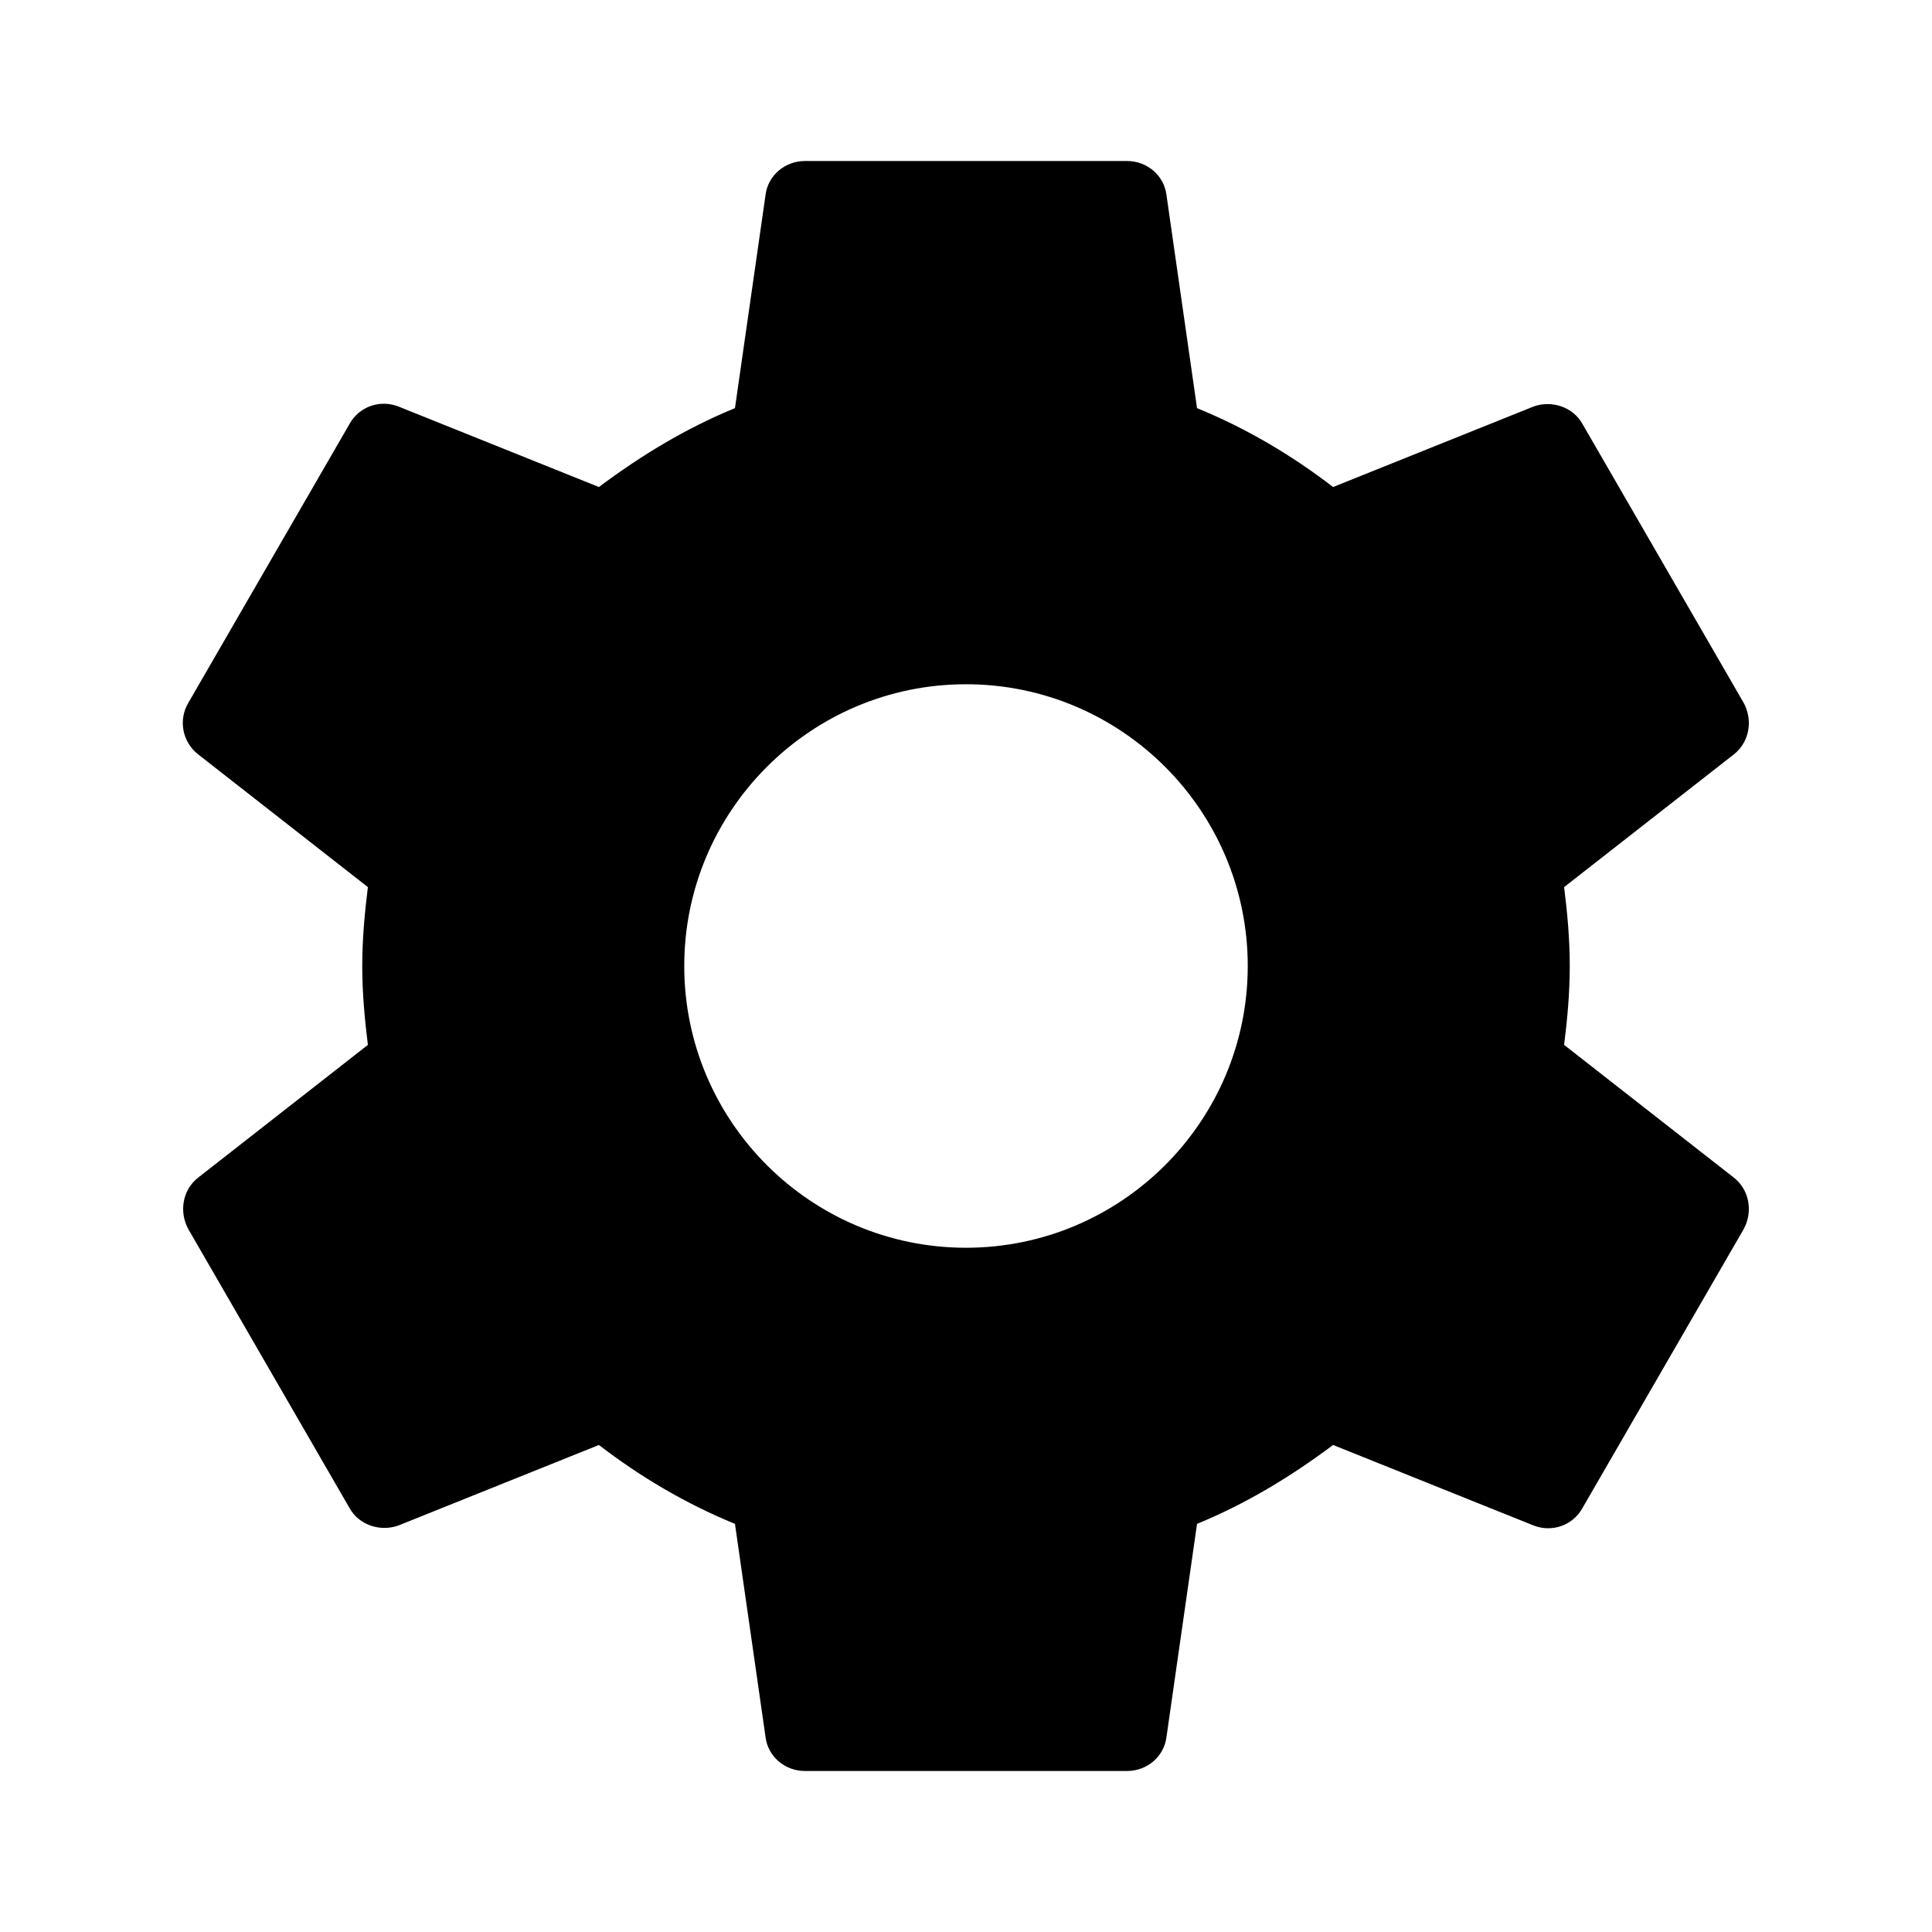
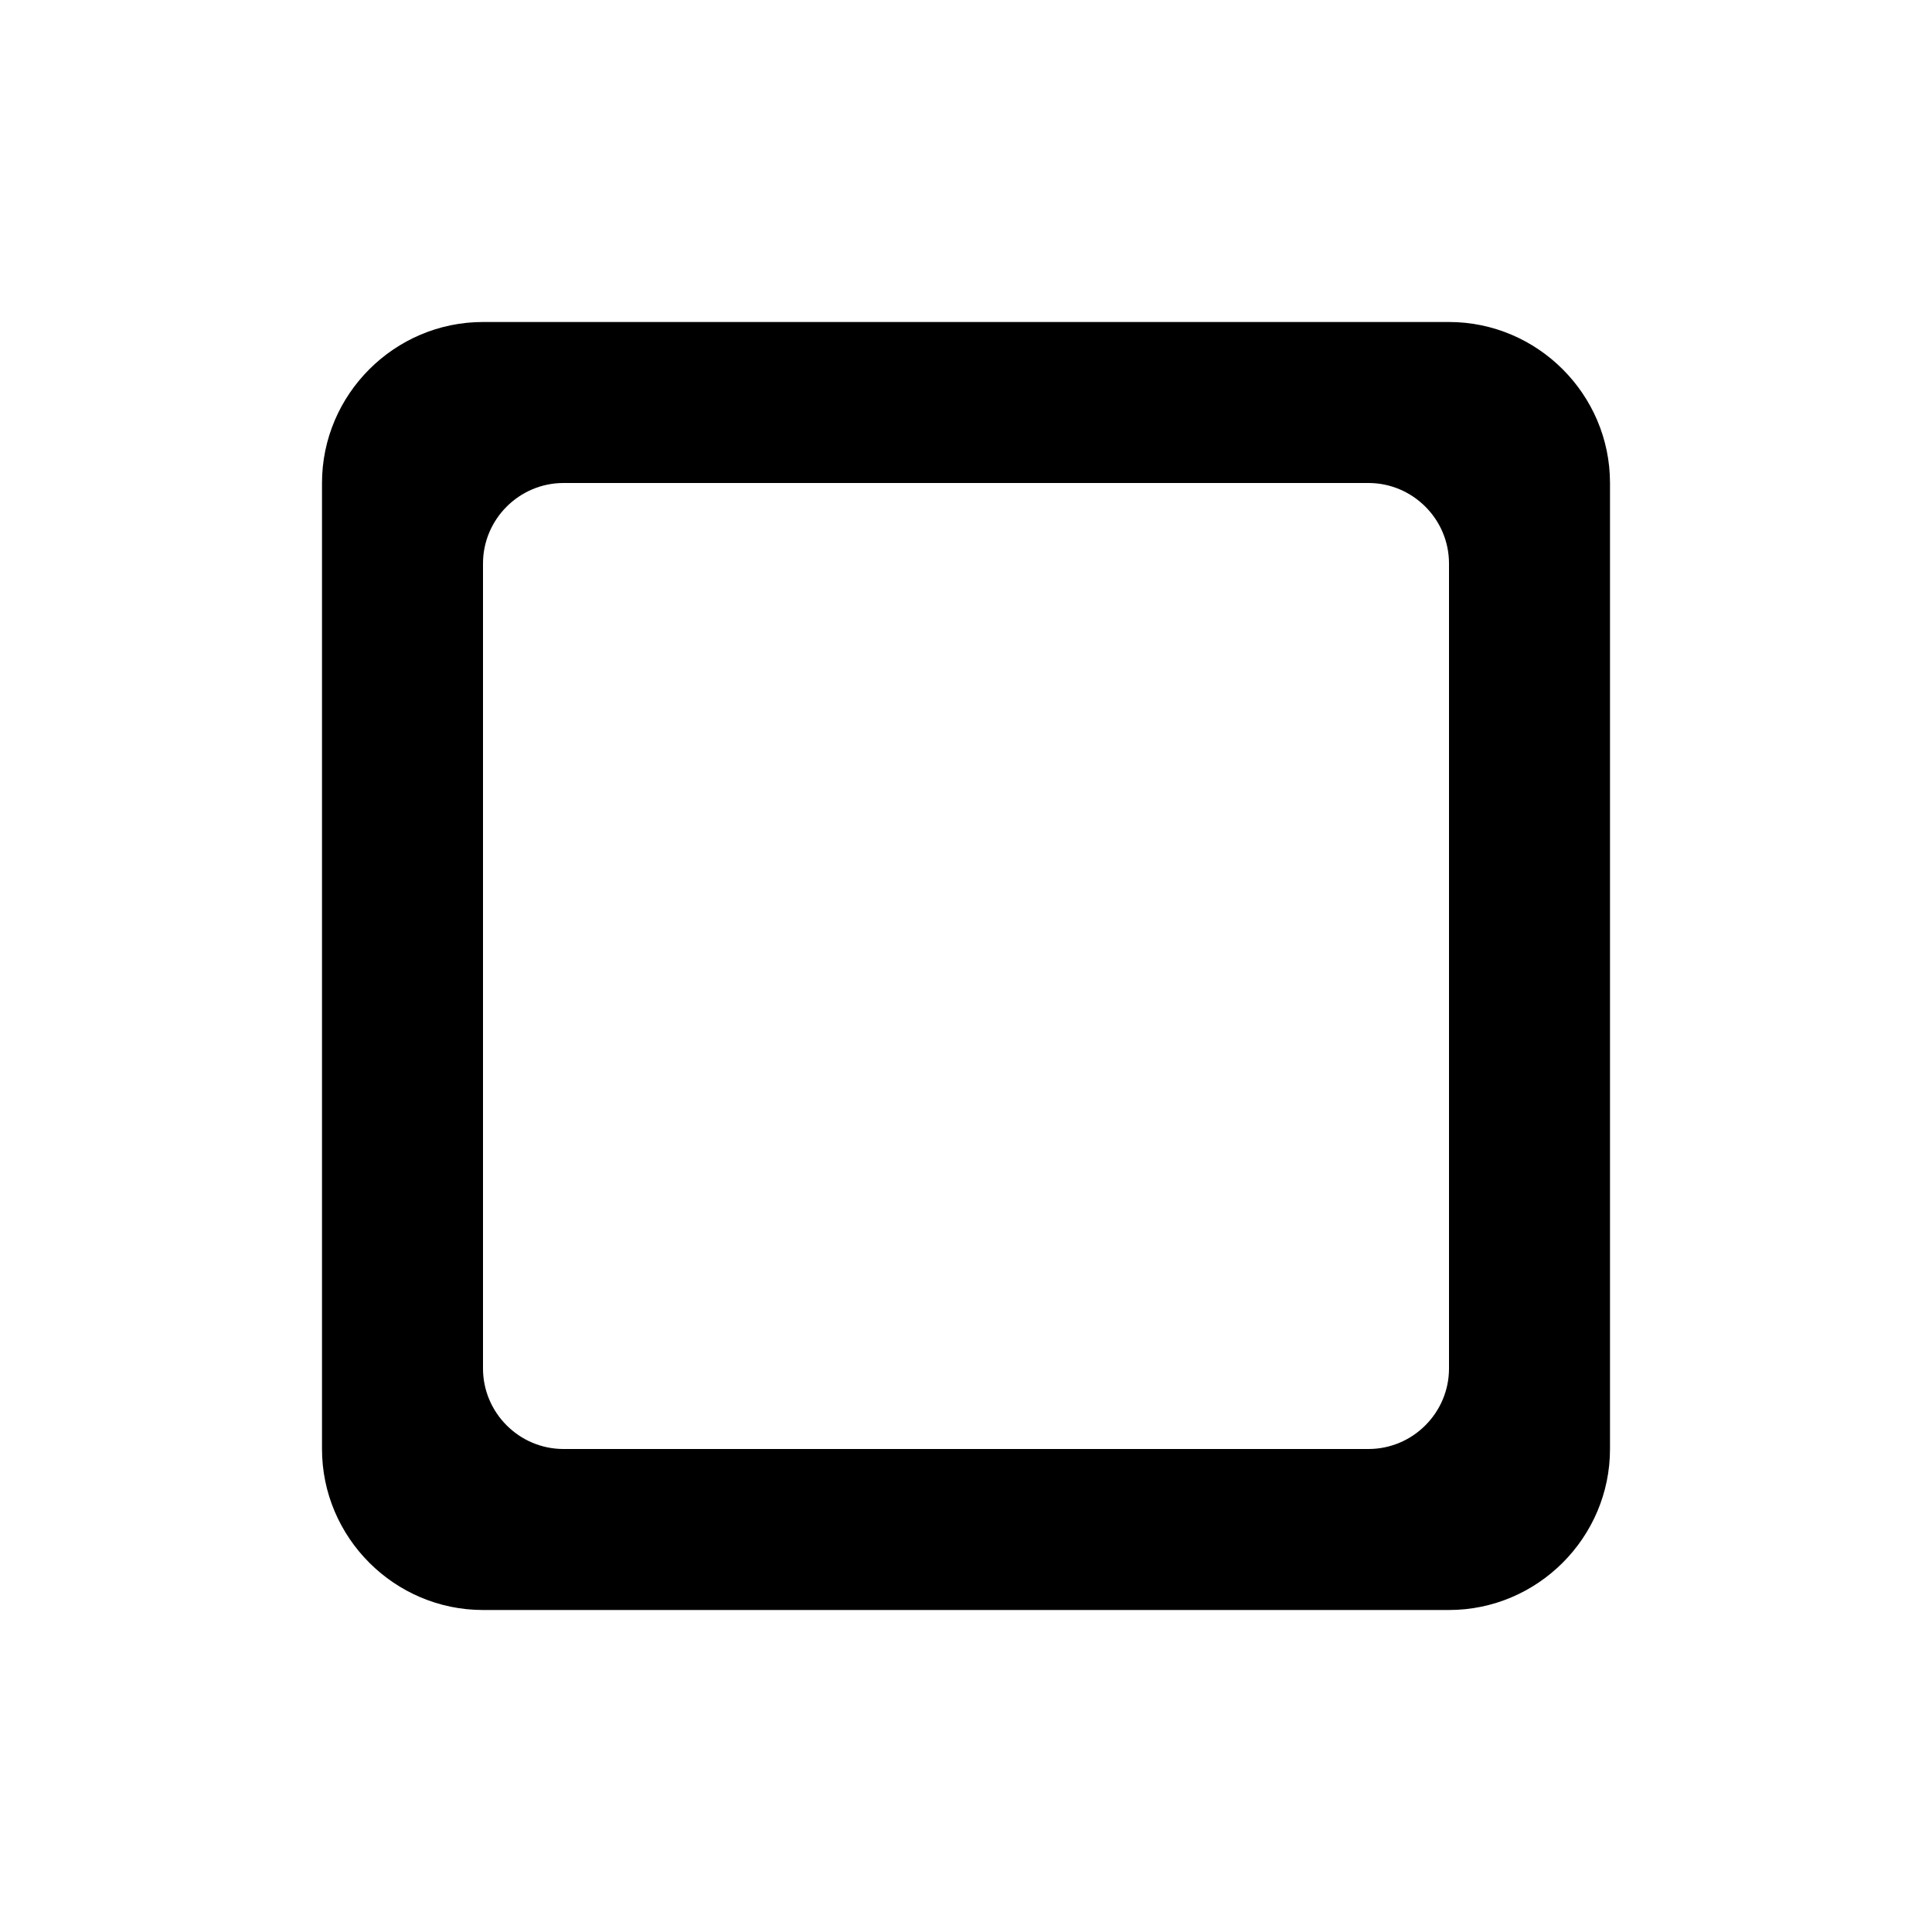
<svg xmlns="http://www.w3.org/2000/svg" height="24" viewBox="0 0 24 24" width="24">
-   <path d="M19.43 12.98c.04-.32.07-.64.07-.98s-.03-.66-.07-.98l2.11-1.65c.19-.15.24-.42.12-.64l-2-3.46c-.12-.22-.39-.3-.61-.22l-2.49 1c-.52-.4-1.08-.73-1.69-.98l-.38-2.65C14.46 2.18 14.25 2 14 2h-4c-.25 0-.46.18-.49.42l-.38 2.65c-.61.25-1.17.59-1.69.98l-2.49-1c-.23-.09-.49 0-.61.22l-2 3.46c-.13.22-.07.49.12.64l2.11 1.65c-.04.32-.07.65-.07.98s.03.66.07.98l-2.11 1.65c-.19.15-.24.42-.12.64l2 3.46c.12.22.39.3.61.22l2.49-1c.52.4 1.08.73 1.69.98l.38 2.65c.03.24.24.42.49.42h4c.25 0 .46-.18.49-.42l.38-2.65c.61-.25 1.17-.59 1.69-.98l2.49 1c.23.09.49 0 .61-.22l2-3.46c.12-.22.07-.49-.12-.64l-2.11-1.65zM12 15.5c-1.93 0-3.5-1.57-3.5-3.5s1.57-3.5 3.5-3.5 3.5 1.57 3.5 3.5-1.57 3.5-3.5 3.5z" />
+   <path d="M18 4H6c-1.1 0-2 .9-2 2v12c0 1.1.9 2 2 2h12c1.1 0 2-.9 2-2V6c0-1.1-.9-2-2-2zm-1 14H7c-.55 0-1-.45-1-1V7c0-.55.45-1 1-1h10c.55 0 1 .45 1 1v10c0 .55-.45 1-1 1z" />
</svg>
